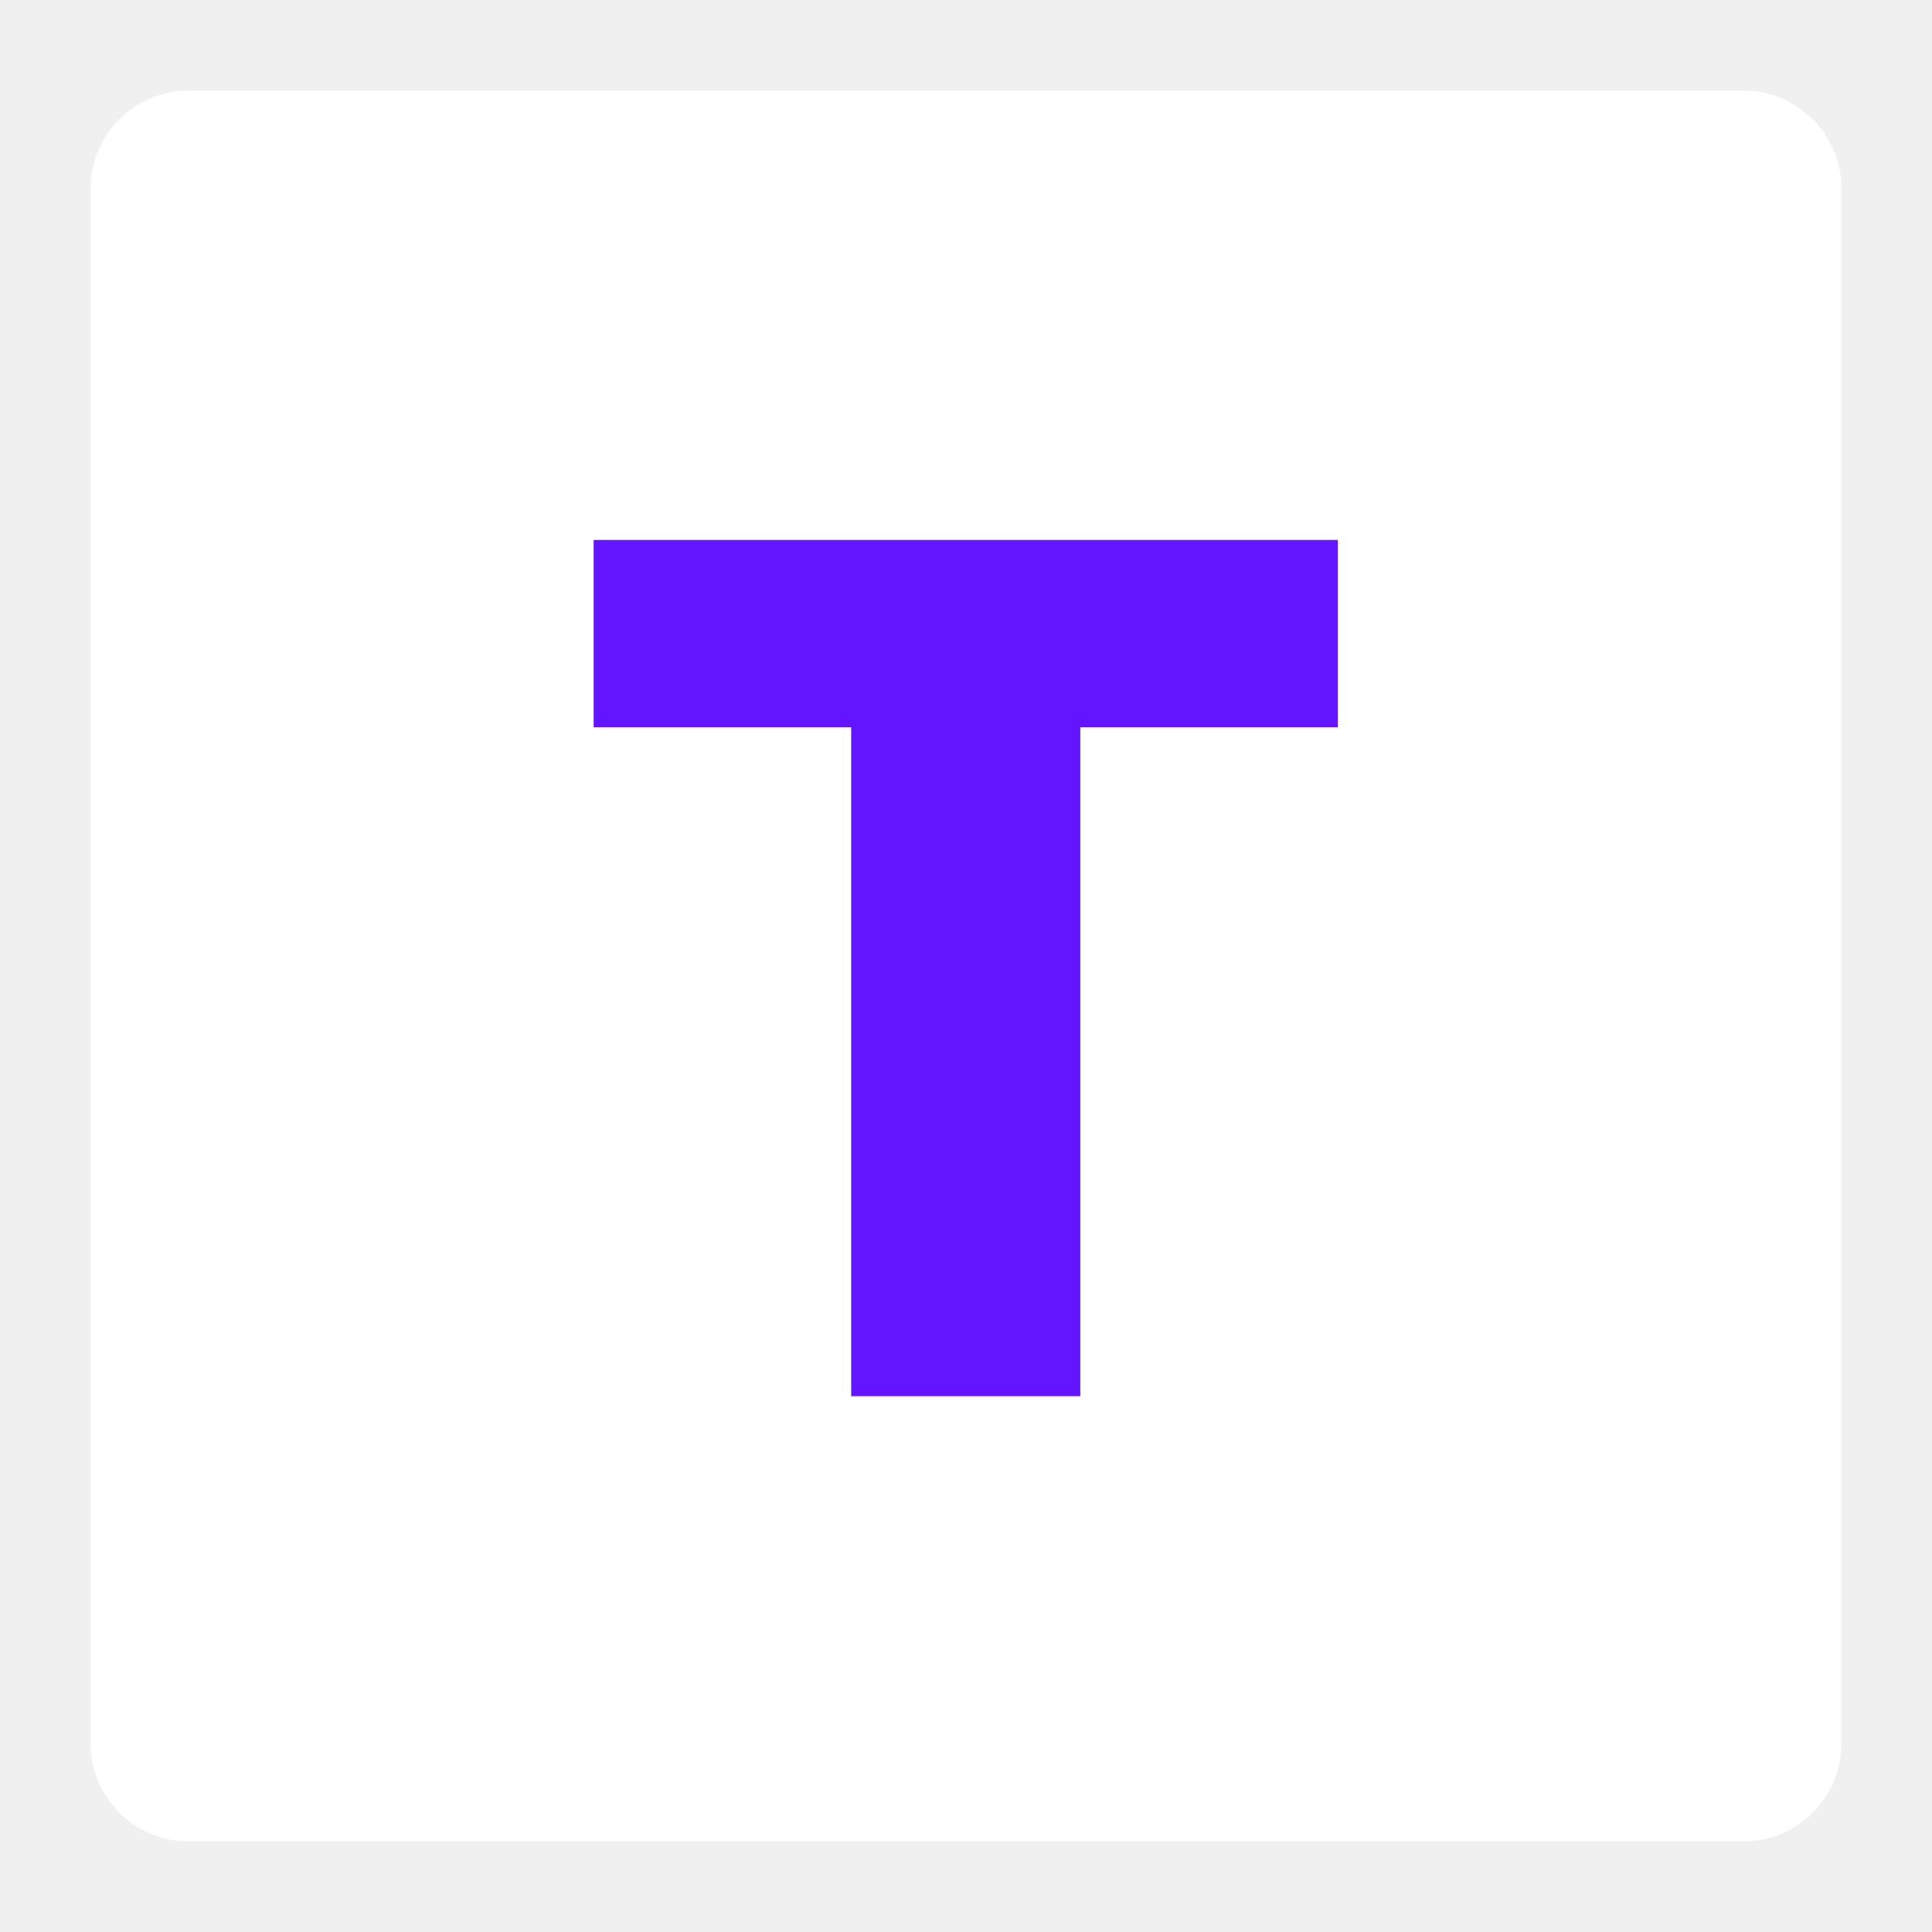
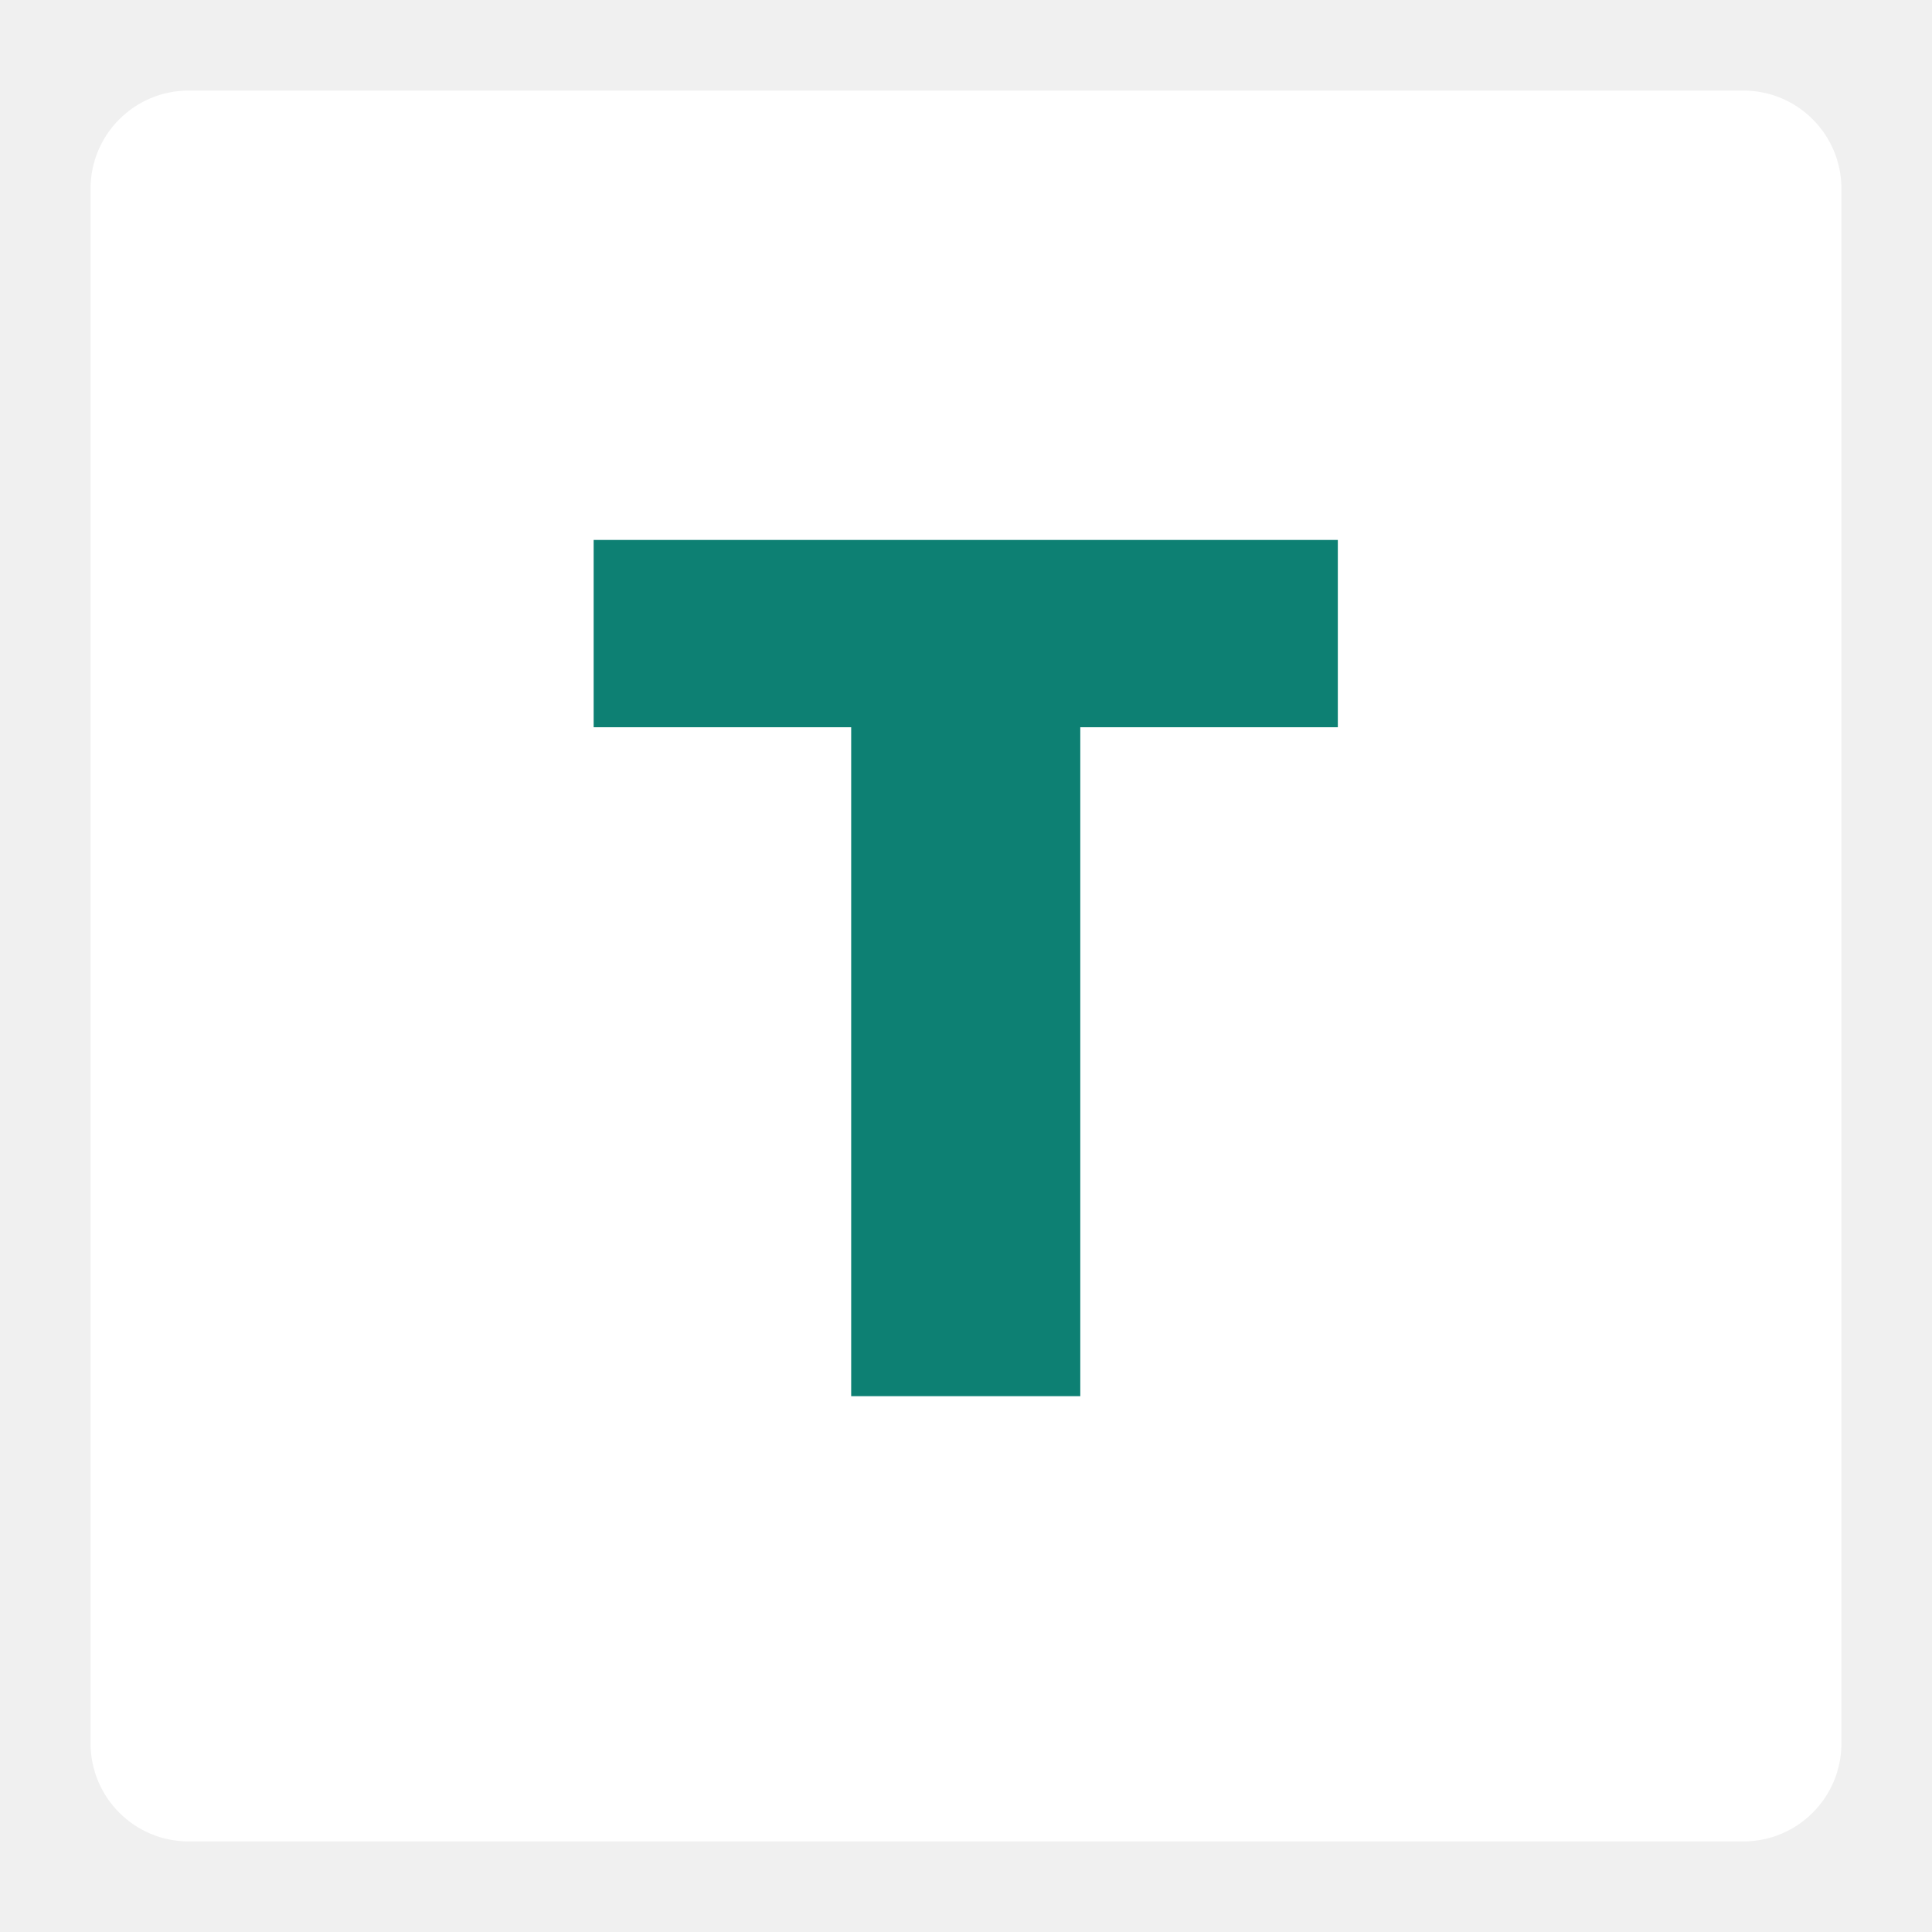
<svg xmlns="http://www.w3.org/2000/svg" width="32" height="32" viewBox="0 0 256 256" fill="none">
  <rect x="12" y="12" width="232" height="232" rx="13" fill="white" />
-   <path d="M78.661 96.364H112.786V185H143.144V96.364H177.269V71.546H78.661V96.364Z" fill="#6415FF" />
+   <path d="M78.661 96.364H112.786V185H143.144V96.364H177.269V71.546H78.661V96.364Z" fill="#0d8073" />
</svg>
